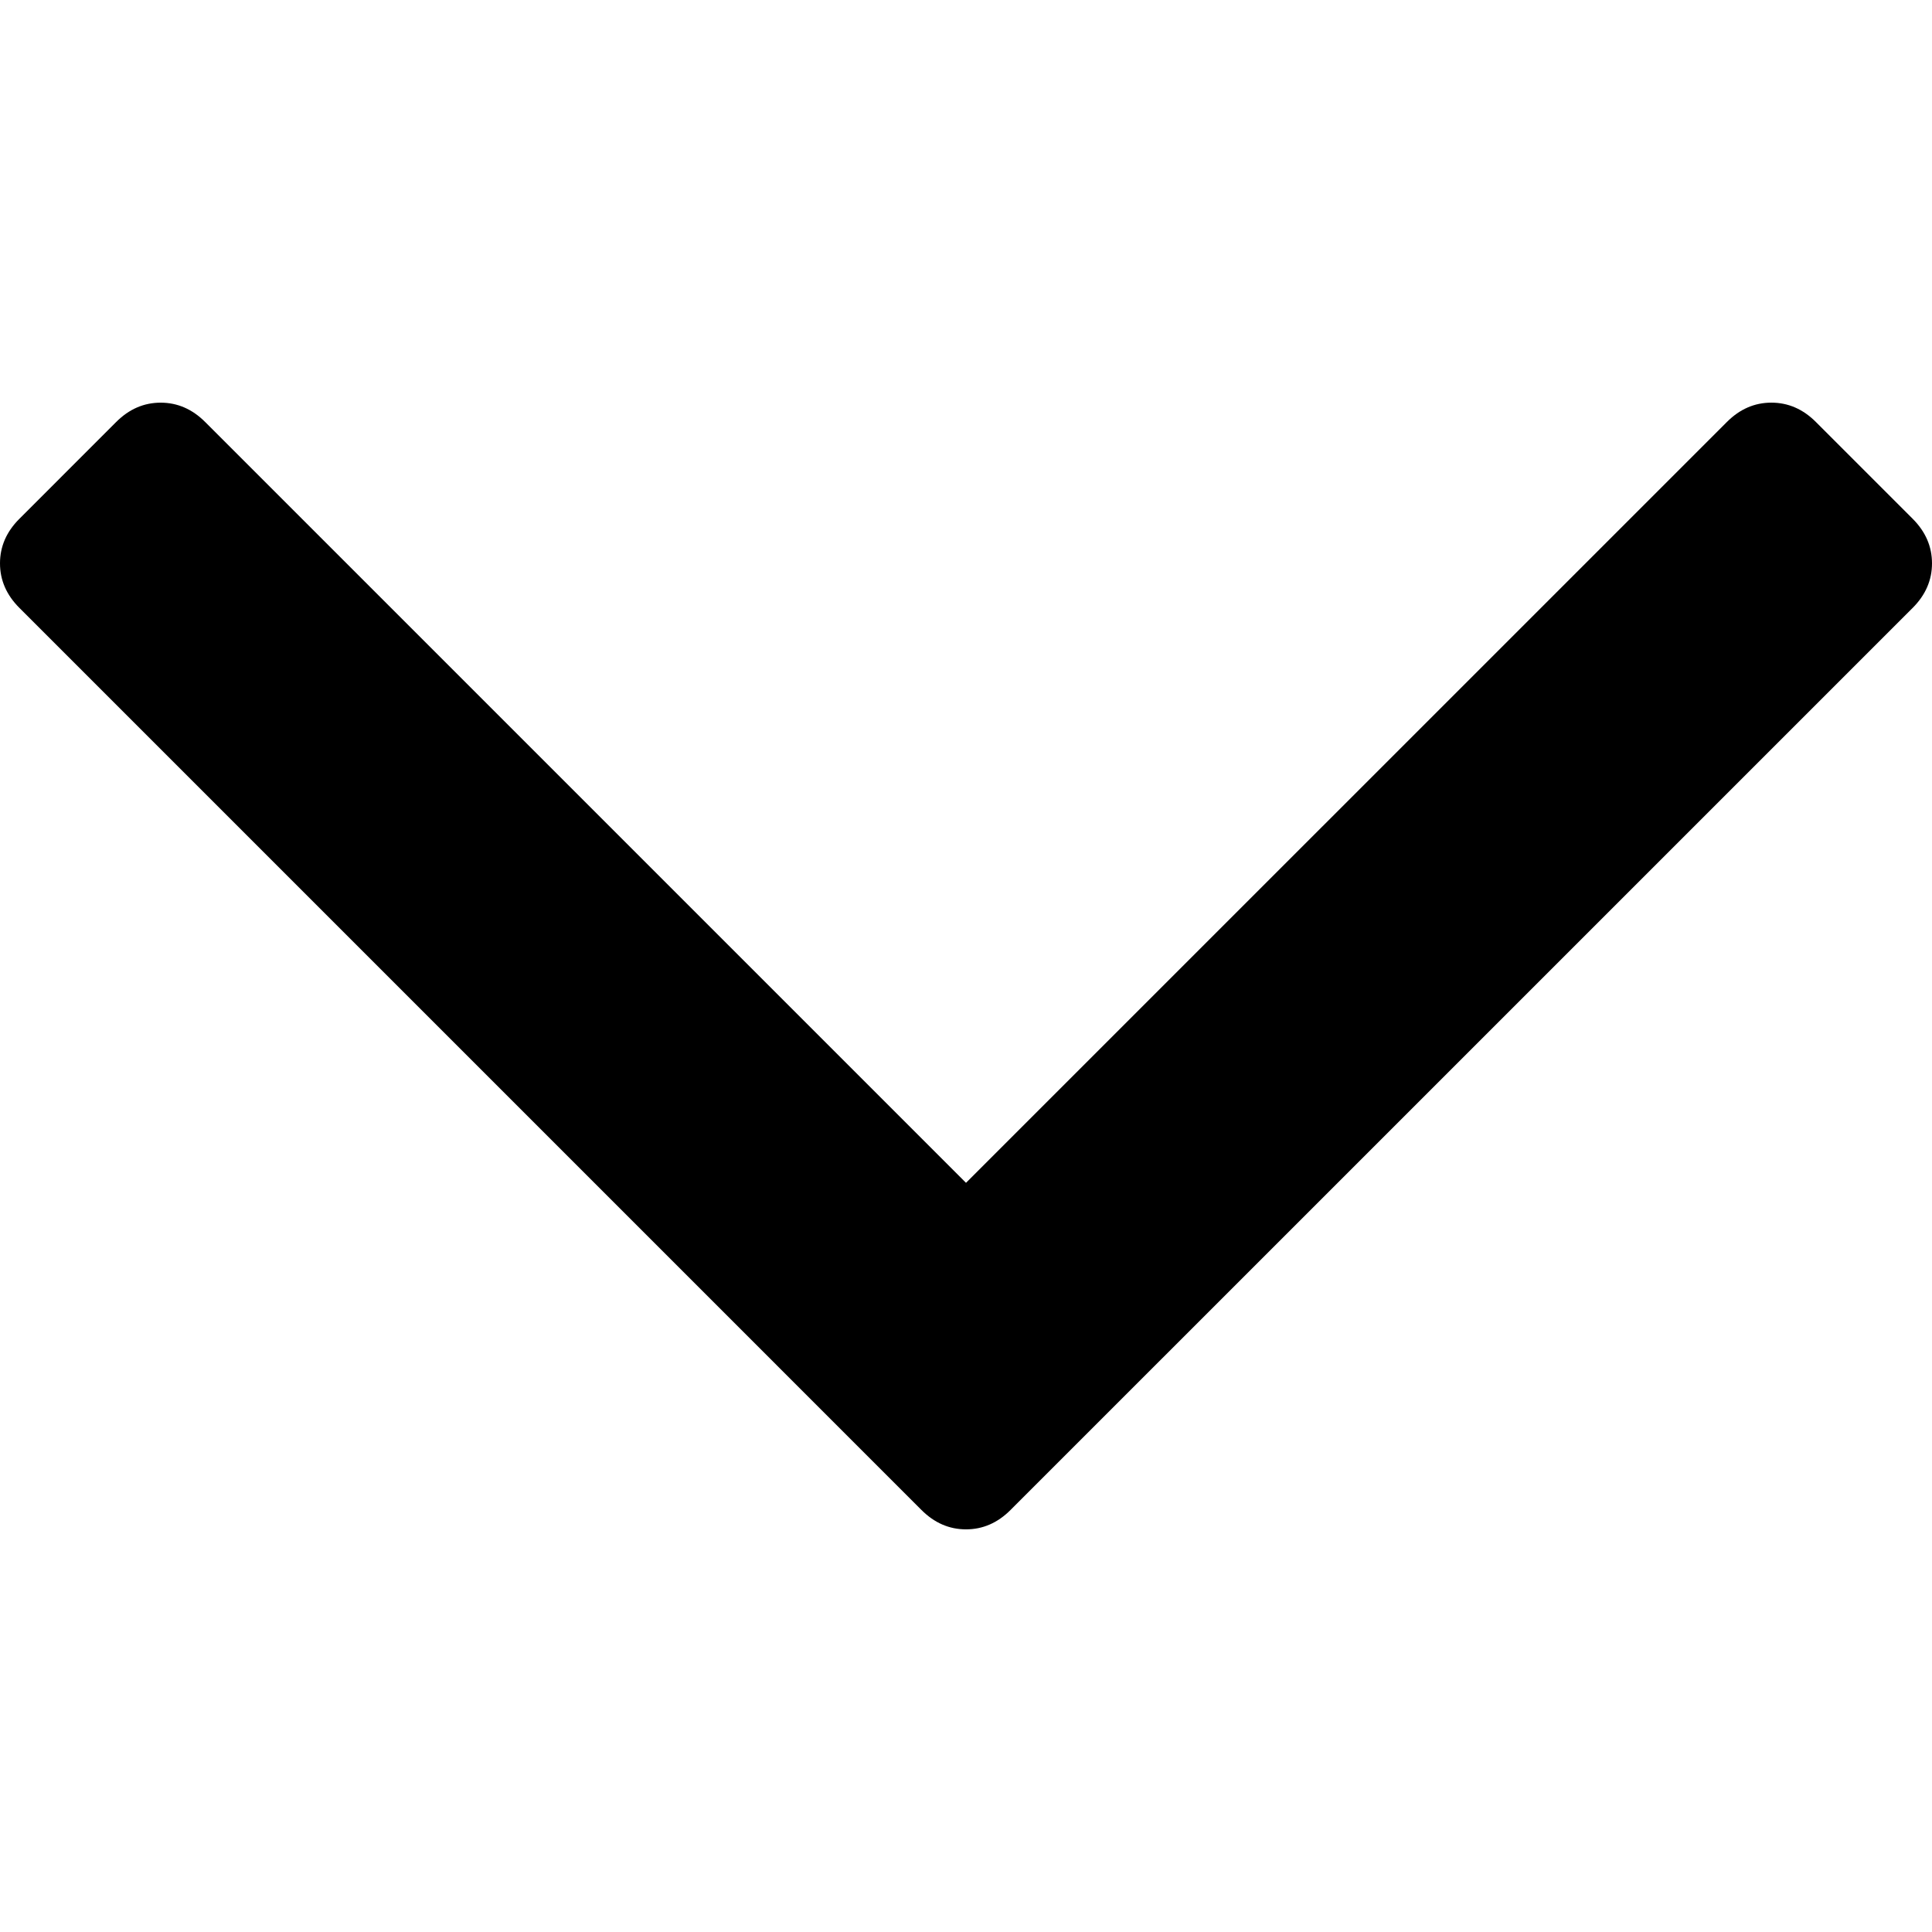
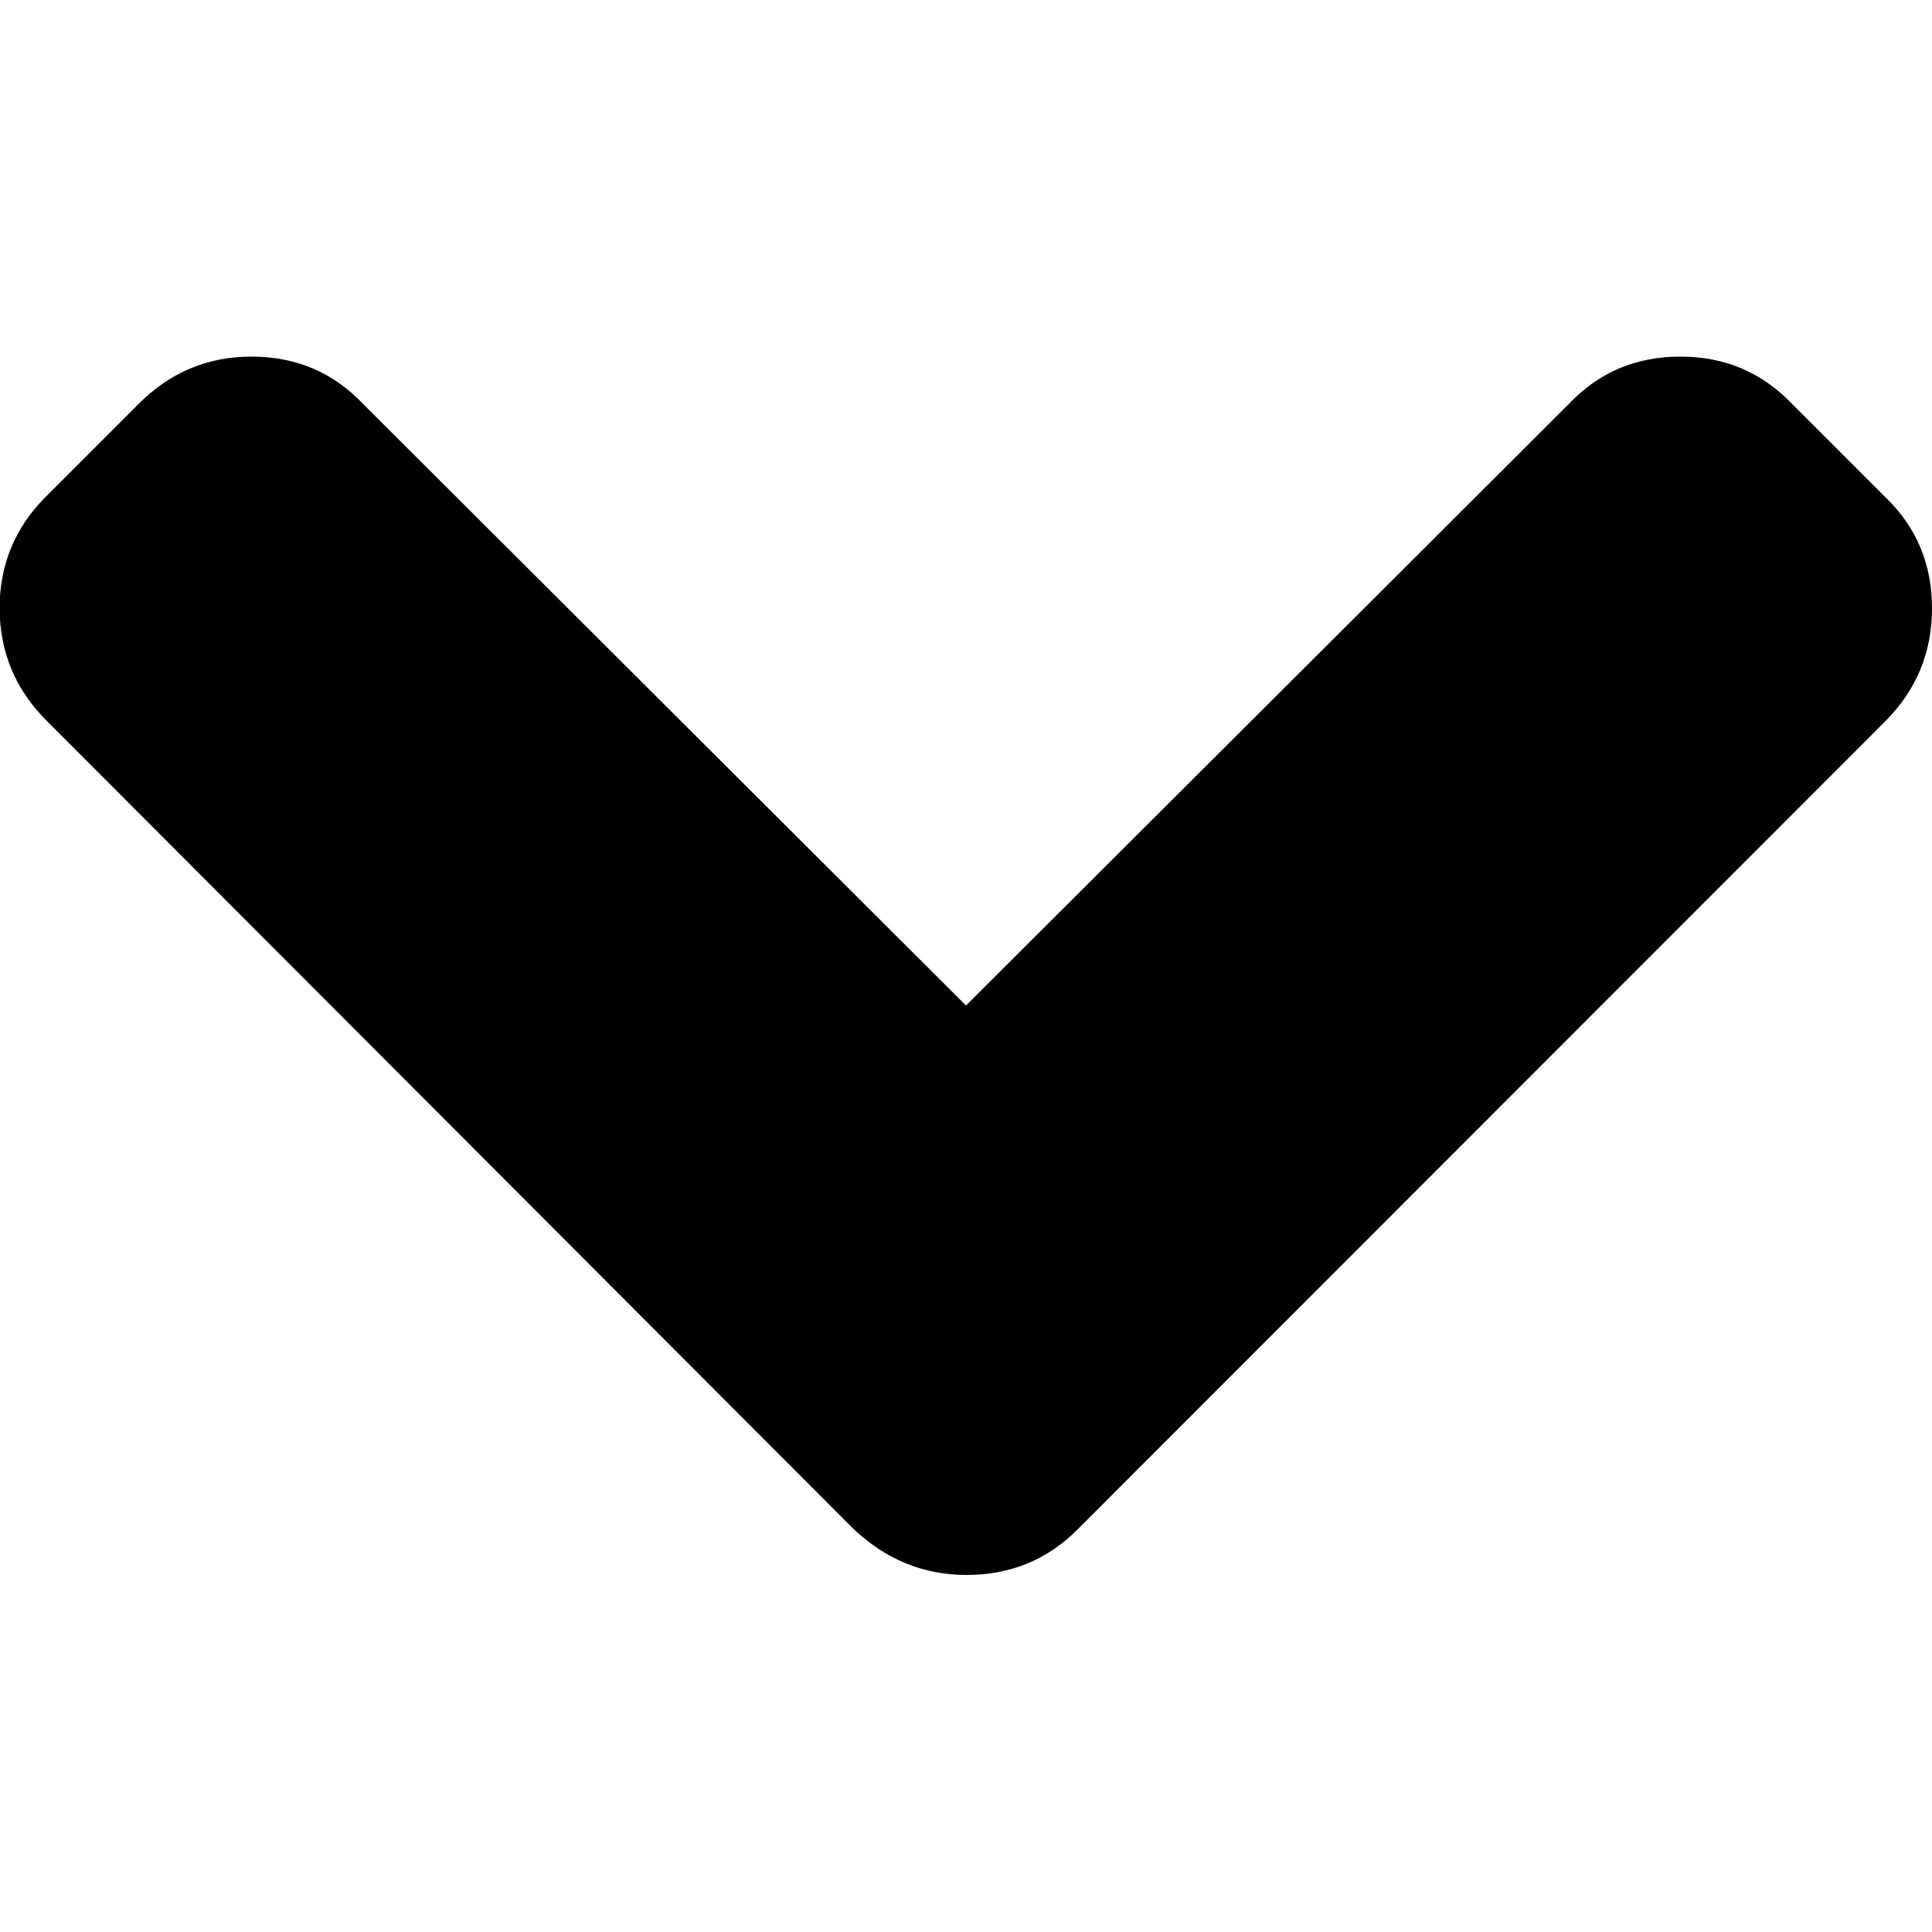
- <svg xmlns="http://www.w3.org/2000/svg" version="1.1" id="Capa_1" x="0px" y="0px" width="284.929px" height="284.929px" viewBox="0 0 284.929 284.929" style="enable-background:new 0 0 284.929 284.929;" xml:space="preserve">
+ <svg xmlns="http://www.w3.org/2000/svg" version="1.1" id="Capa_1" x="0px" y="0px" viewBox="-545 802.2 444.8 444.8" style="enable-background:new -545 802.2 444.8 444.8;" xml:space="preserve">
  <g>
-     <path d="M282.082,76.511l-14.274-14.273c-1.902-1.906-4.093-2.856-6.57-2.856c-2.471,0-4.661,0.95-6.563,2.856L142.466,174.441   L30.262,62.241c-1.903-1.906-4.093-2.856-6.567-2.856c-2.475,0-4.665,0.95-6.567,2.856L2.856,76.515C0.95,78.417,0,80.607,0,83.082   c0,2.473,0.953,4.663,2.856,6.565l133.043,133.046c1.902,1.903,4.093,2.854,6.567,2.854s4.661-0.951,6.562-2.854L282.082,89.647   c1.902-1.903,2.847-4.093,2.847-6.565C284.929,80.607,283.984,78.417,282.082,76.511z" />
+     <path d="M-534.1,968.3l185.6,185.9c7.4,7,16.1,10.6,26,10.6c10.1,0,18.7-3.5,25.7-10.6L-111,968.3c7.2-7.2,10.8-15.9,10.8-26   c0-10.3-3.6-18.8-10.8-25.7l-21.4-21.4c-6.9-7.2-15.4-10.9-25.7-10.9c-10.3,0-18.8,3.6-25.7,10.9l-138.8,138.5l-138.8-138.5   c-6.8-7.2-15.4-10.9-25.7-10.9c-10.1,0-18.7,3.6-26,10.9l-21.4,21.4c-7,7-10.6,15.6-10.6,25.7C-545,952.5-541.4,961.1-534.1,968.3z   " />
  </g>
-   <g>
- </g>
-   <g>
- </g>
-   <g>
- </g>
-   <g>
- </g>
-   <g>
- </g>
-   <g>
- </g>
-   <g>
- </g>
-   <g>
- </g>
-   <g>
- </g>
-   <g>
- </g>
-   <g>
- </g>
-   <g>
- </g>
-   <g>
- </g>
-   <g>
- </g>
-   <g>
- </g>
</svg>
